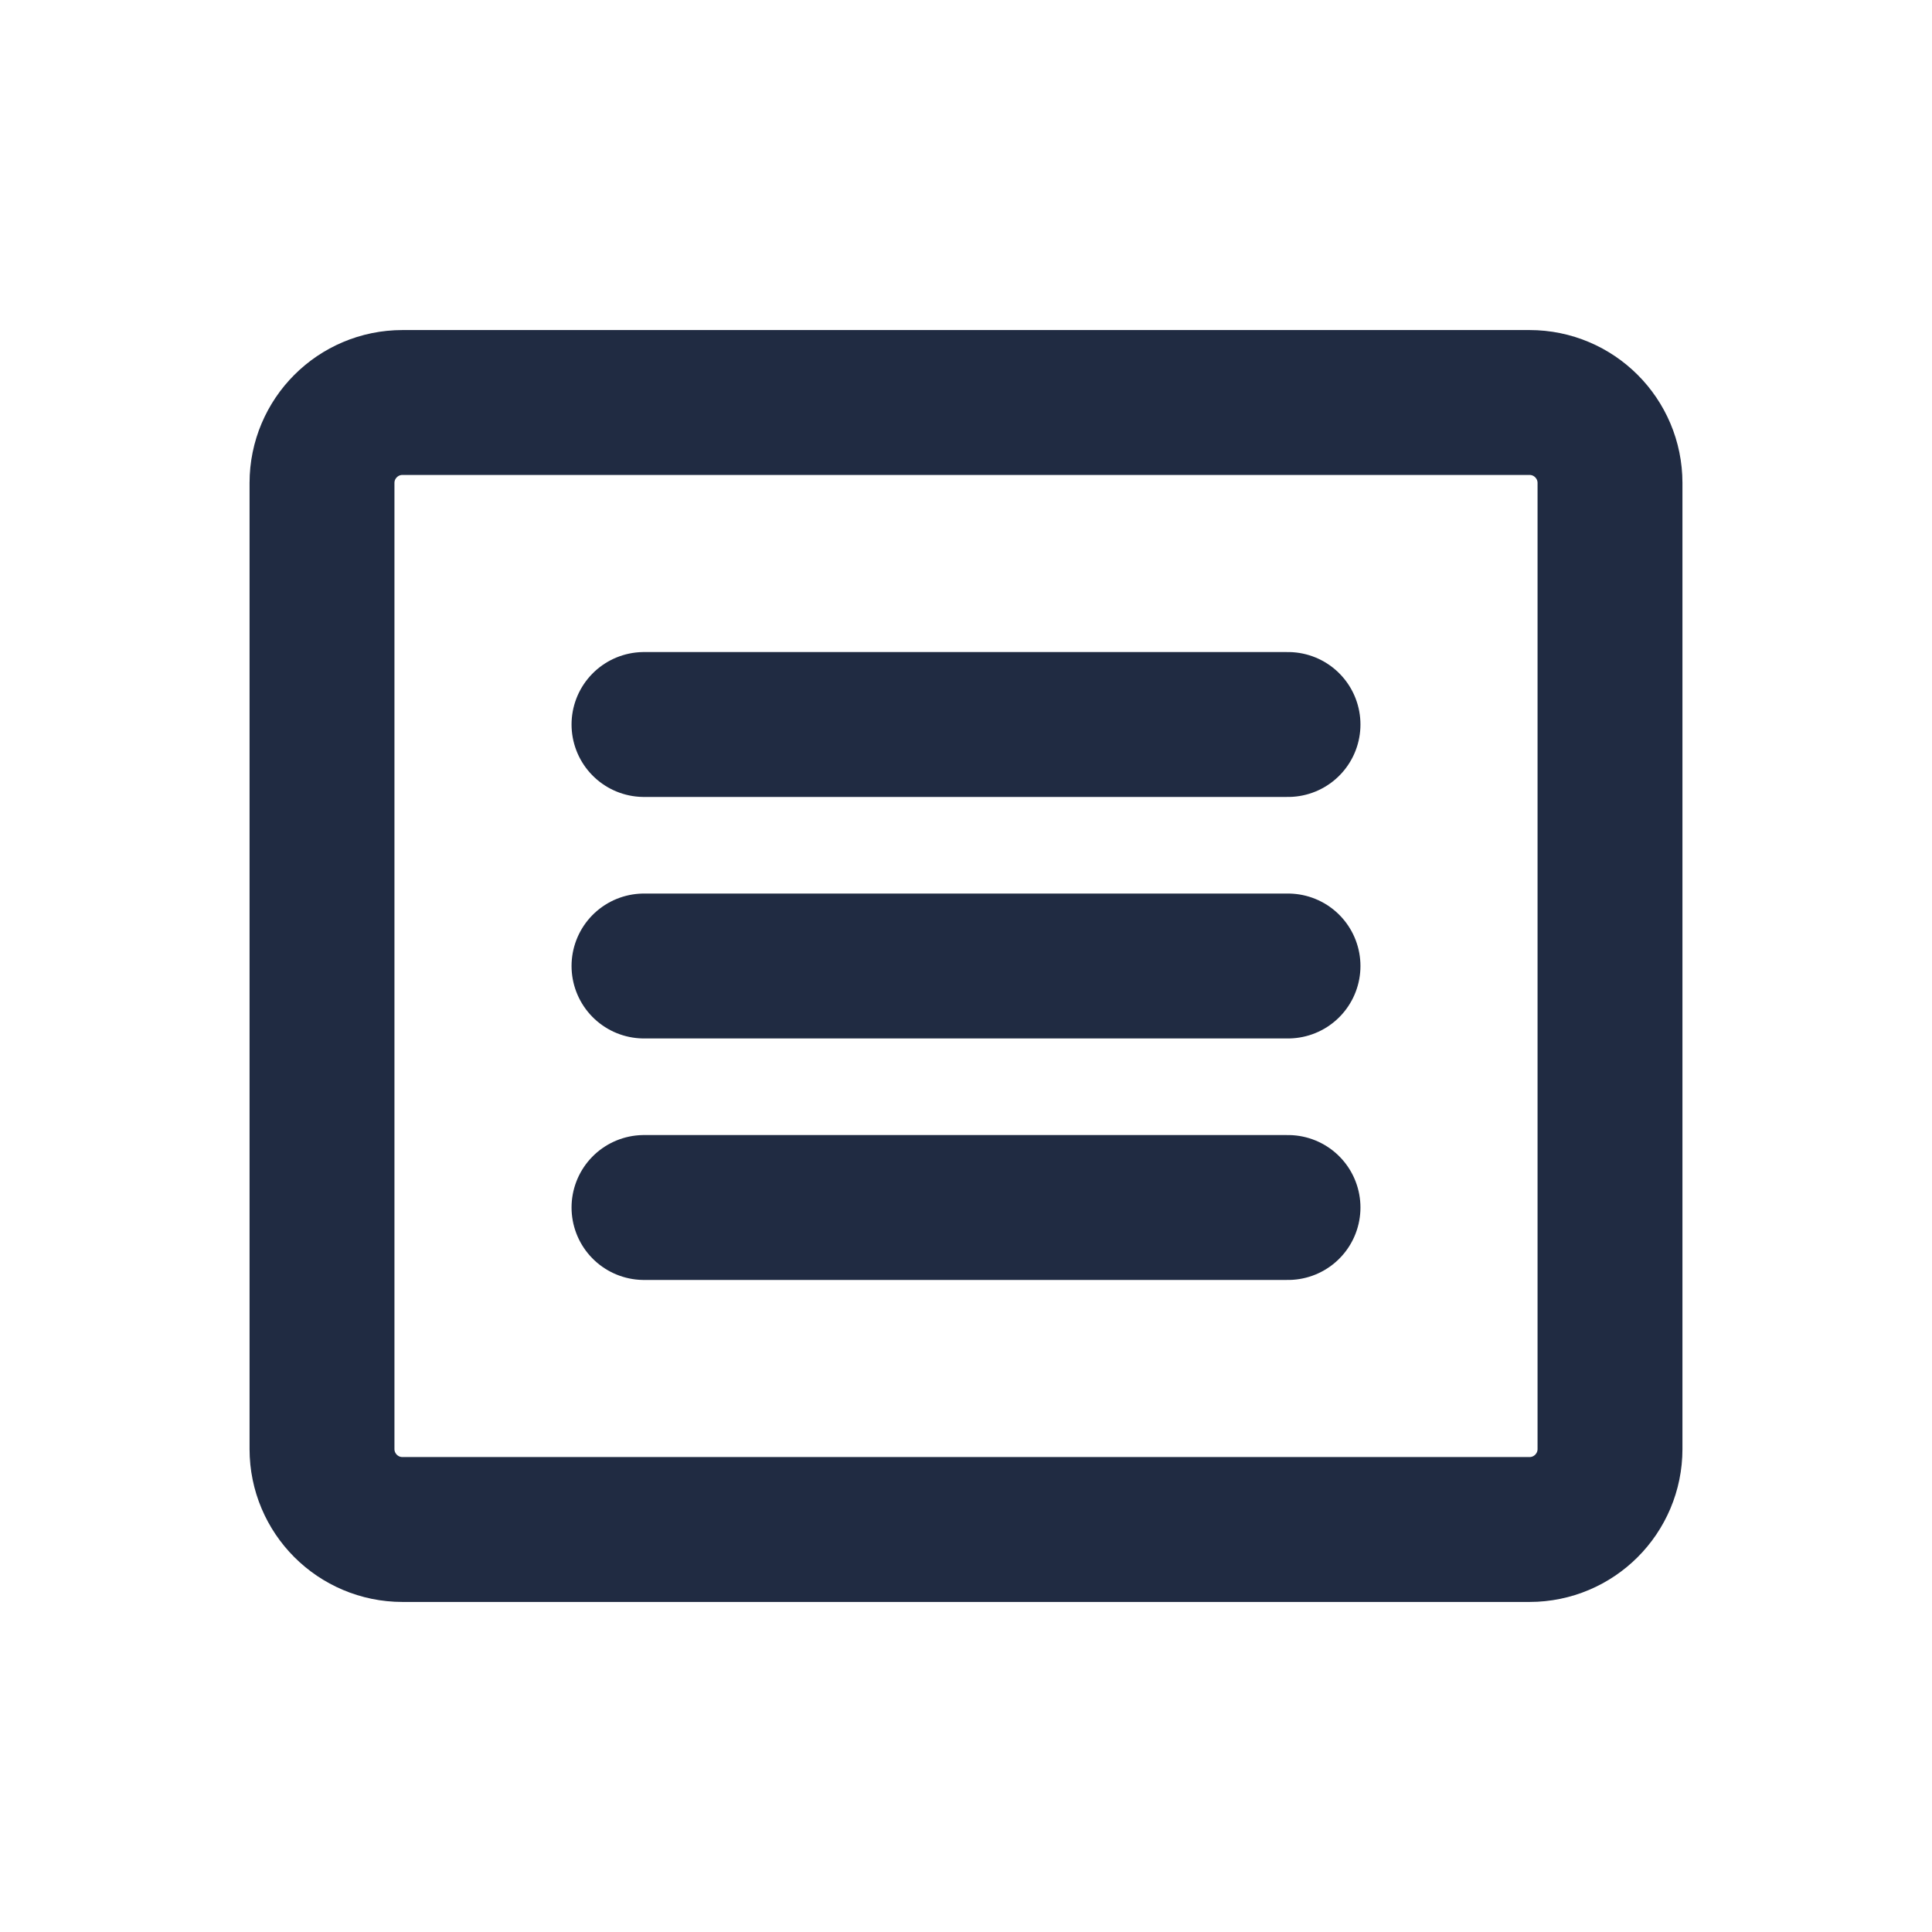
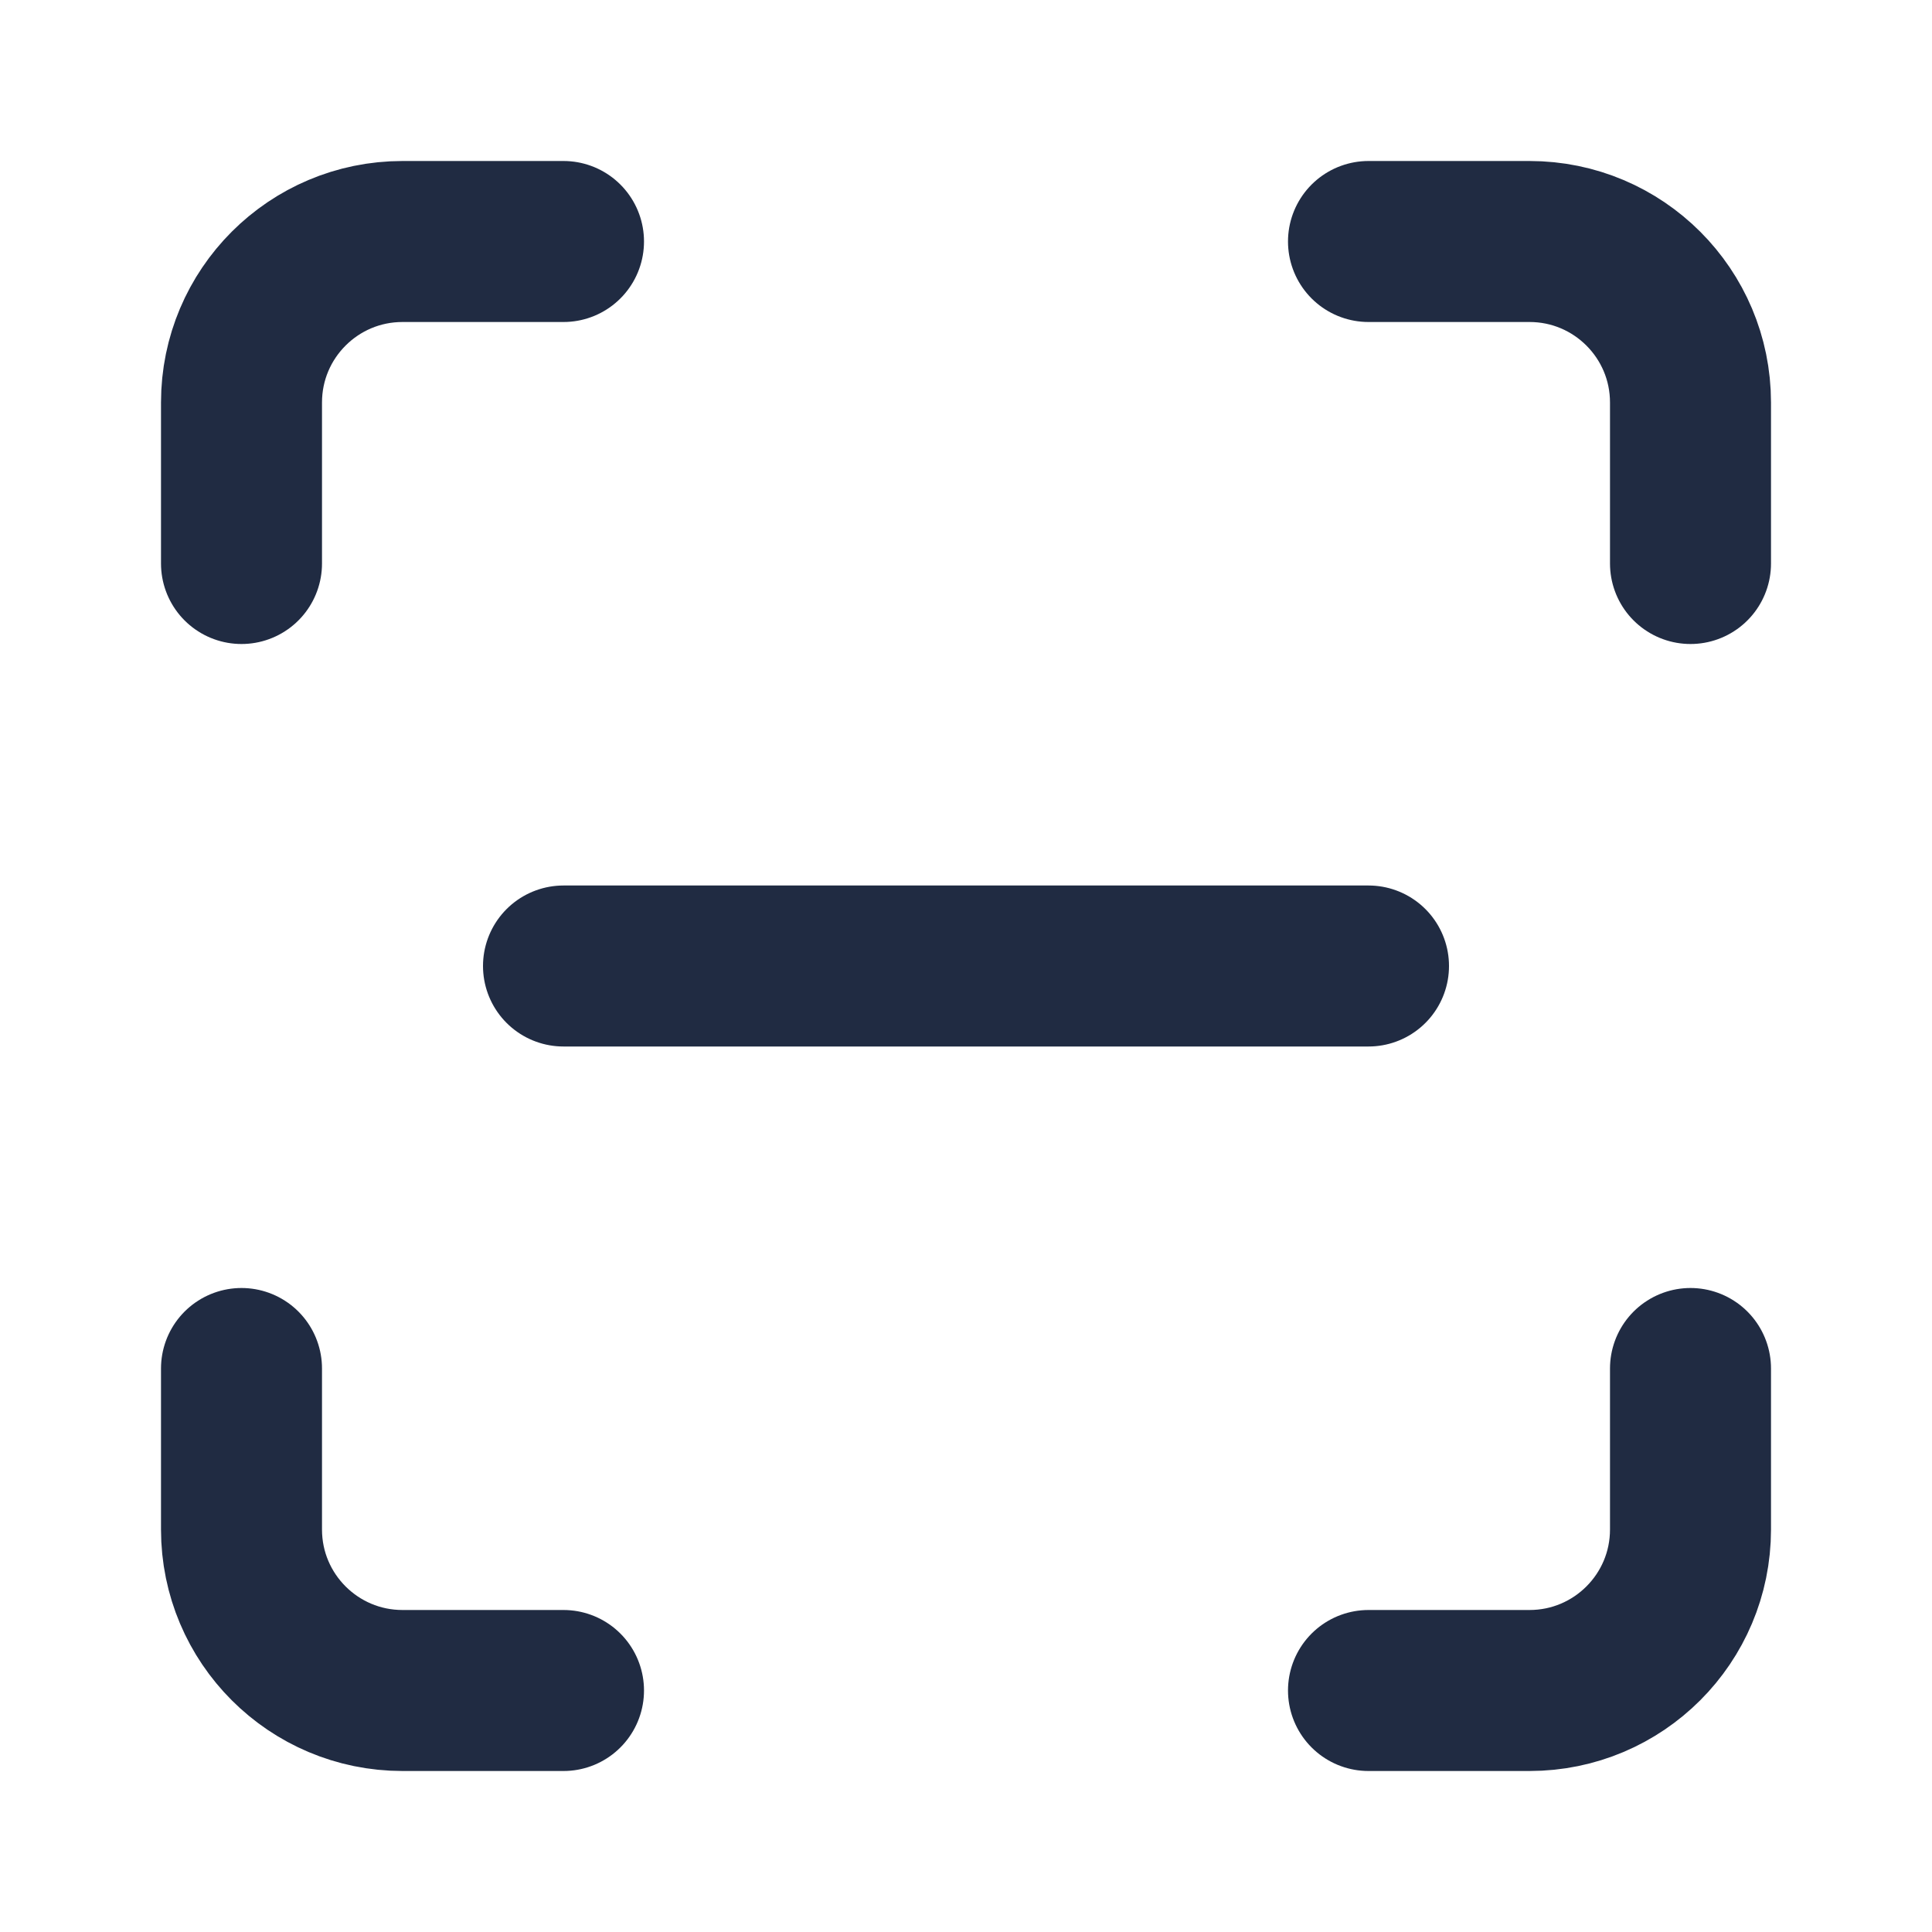
- <svg xmlns="http://www.w3.org/2000/svg" viewBox="0 0 24 24" fill="none" stroke="#202b42" stroke-width="1.8" stroke-linecap="round" stroke-linejoin="round">
-   <path d="M5 5h14a1 1 0 0 1 1 1v12a1 1 0 0 1-1 1H5a1 1 0 0 1-1-1V6a1 1 0 0 1 1-1ZM8 9h8M8 12h8M8 15h8" />
+ <svg xmlns="http://www.w3.org/2000/svg" viewBox="0 0 24 24" fill="none" stroke="#202b42" stroke-width="2" stroke-linecap="round" stroke-linejoin="round">
+   <path d="M3 7V5a2 2 0 0 1 2-2h2" />
+   <path d="M17 3h2a2 2 0 0 1 2 2v2" />
+   <path d="M21 17v2a2 2 0 0 1-2 2h-2" />
+   <path d="M7 21H5a2 2 0 0 1-2-2v-2" />
+   <path d="M7 12h10" />
</svg>
